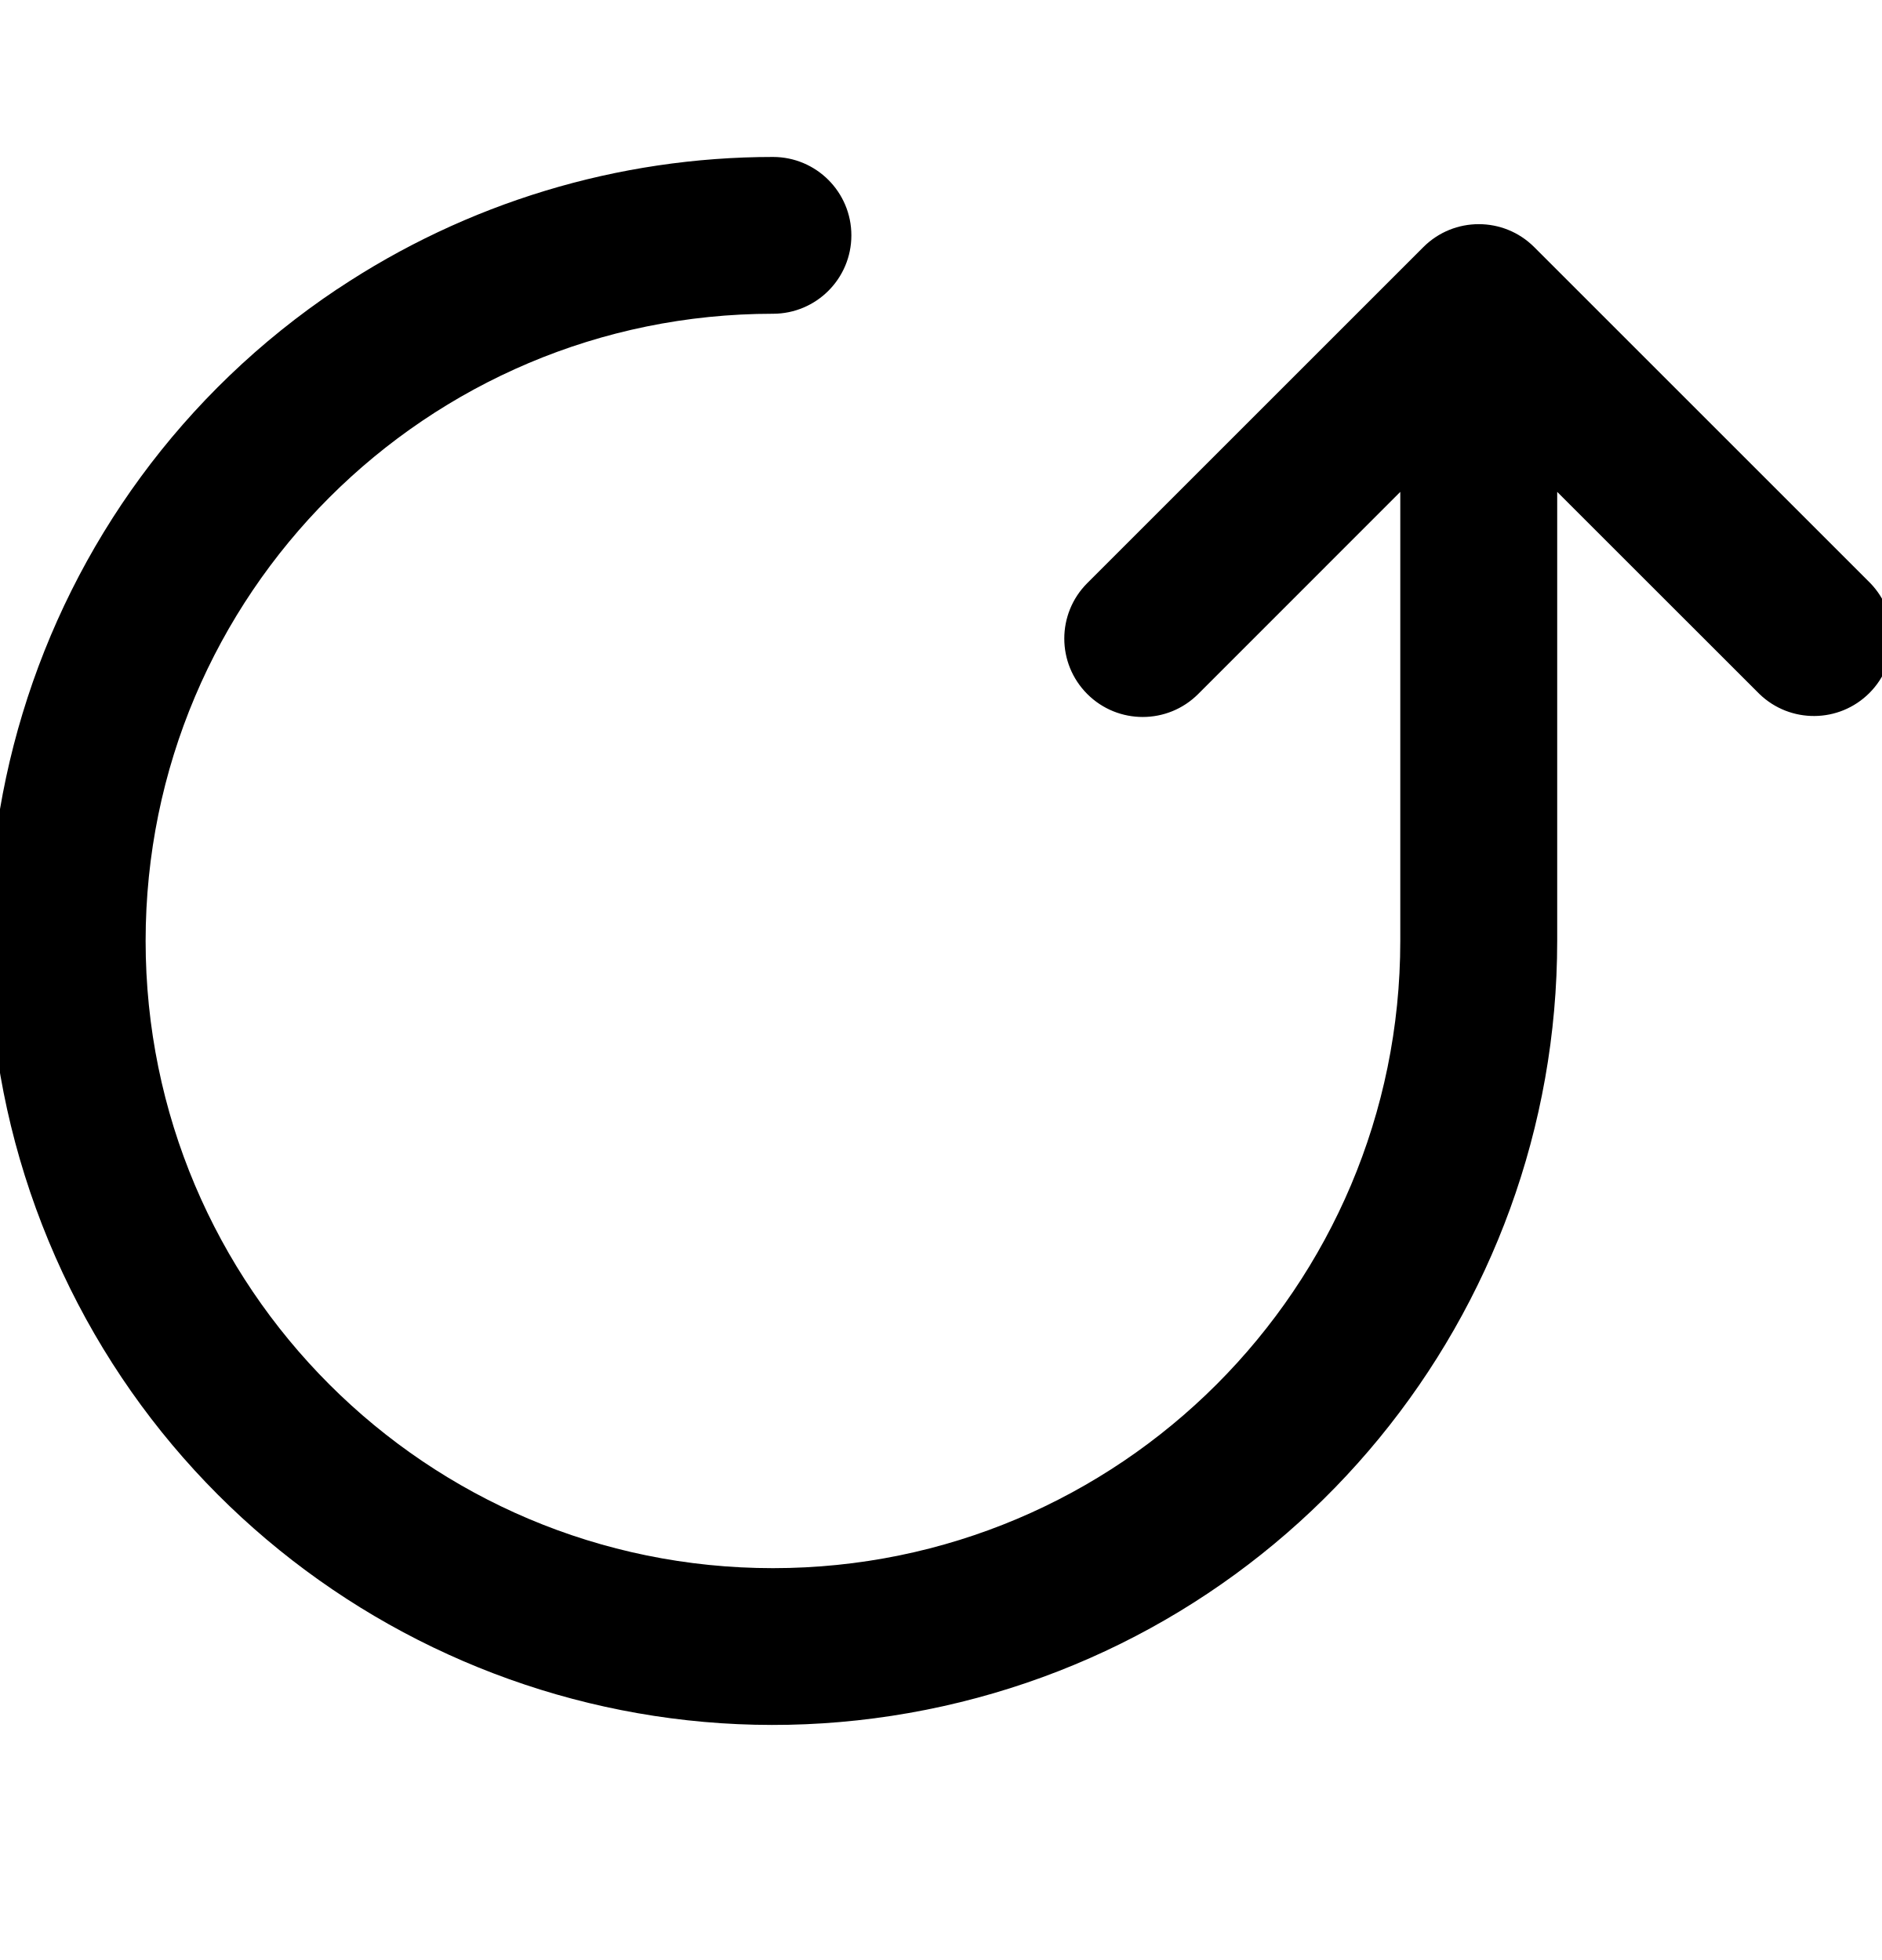
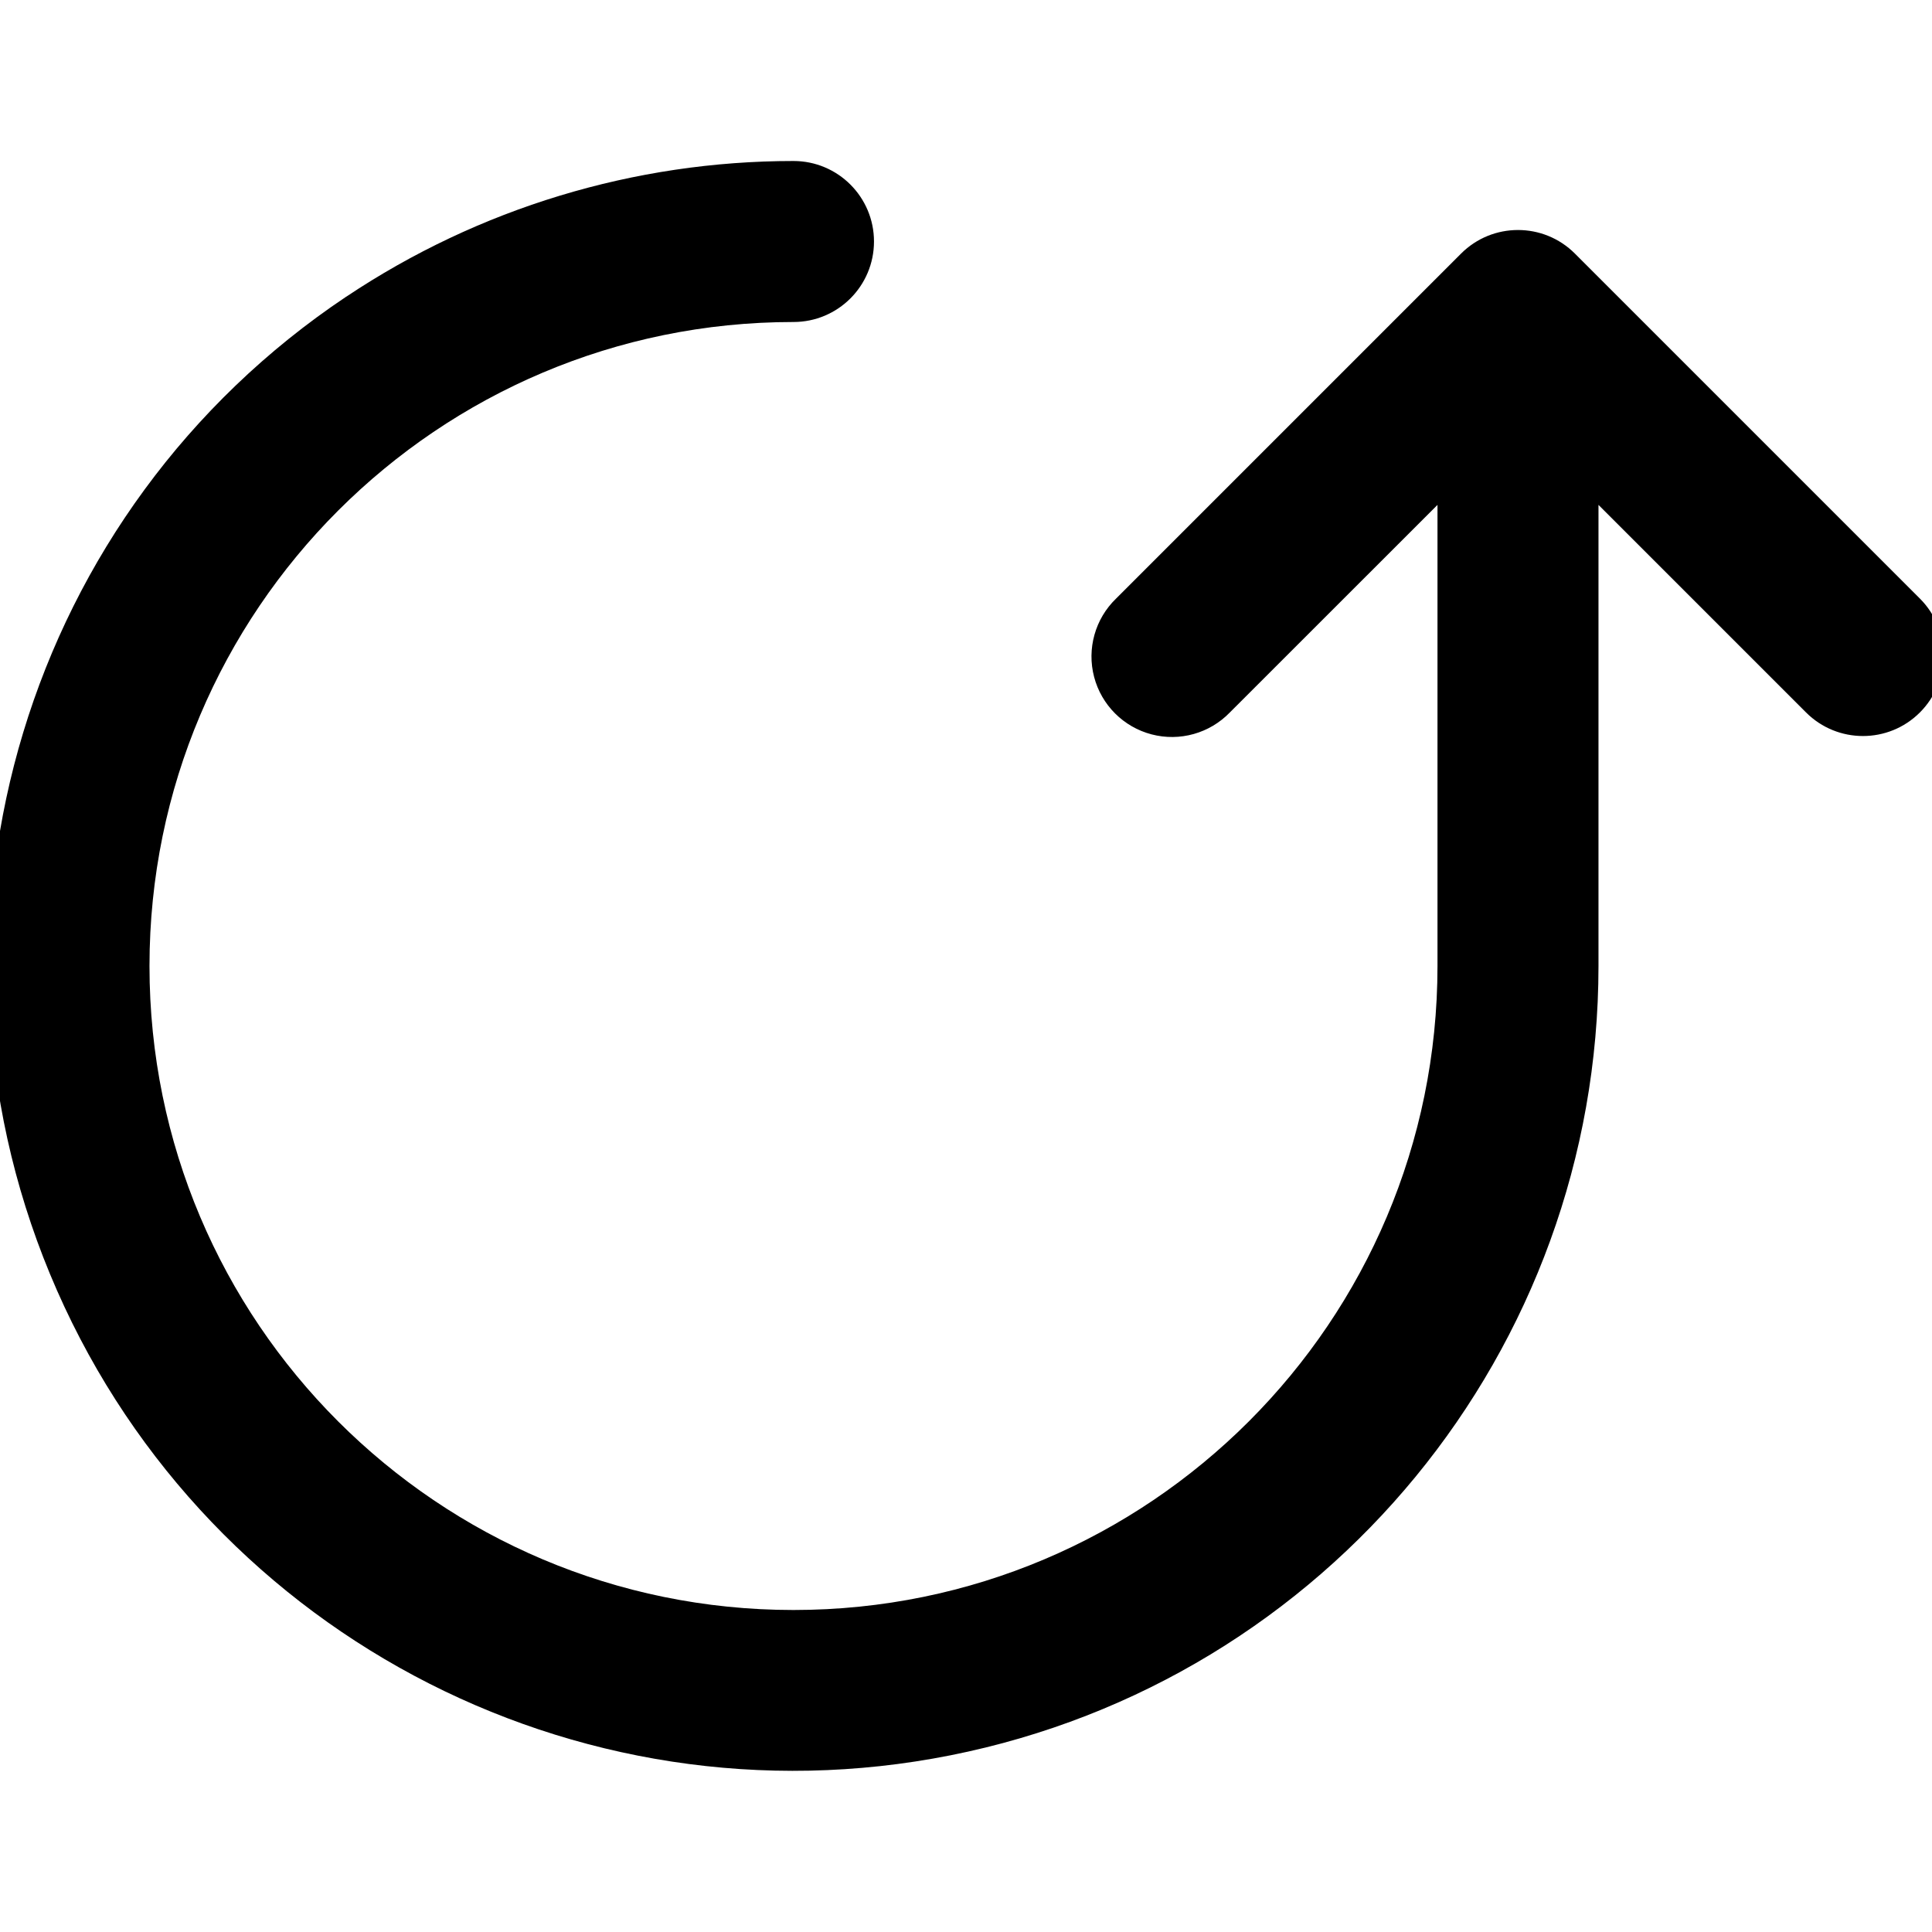
- <svg xmlns="http://www.w3.org/2000/svg" width="24" height="25" viewBox="0 0 24 25">
-   <g clip-path="url(#clip0_1040_28132)">
-     <path fill-rule="evenodd" clip-rule="evenodd" d="M4.301 3.688a10 10 0 015.556-1.686 1 1 0 110 2 8 8 0 108 8V6.274L15.28 8.852a1 1 0 11-1.415-1.414l4.286-4.286a1 1 0 011.414 0l4.286 4.286a1 1 0 01-1.414 1.414l-2.579-2.578v5.728A10 10 0 114.301 3.687z" />
+ <svg xmlns="http://www.w3.org/2000/svg" width="24" height="24" viewBox="0 0 24 24">
+   <g clip-path="url(#clip0_847_8562)">
+     <path fill-rule="evenodd" clip-rule="evenodd" d="M4.301 3.686A10 10 0 019.857 2a1 1 0 010 2 8 8 0 108 8V6.272L15.278 8.85a1 1 0 11-1.414-1.414L18.15 3.15a1 1 0 011.414 0l4.286 4.286a1 1 0 01-1.415 1.414l-2.578-2.578V12A9.999 9.999 0 114.3 3.686z" />
  </g>
  <defs>
-     <clipPath id="clip0_1040_28132">
-       <path transform="translate(0 .002)" d="M0 0h24v24H0z" />
+     <clipPath id="clip0_847_8562">
+       <path d="M0 0h24v24H0z" />
    </clipPath>
  </defs>
</svg>
